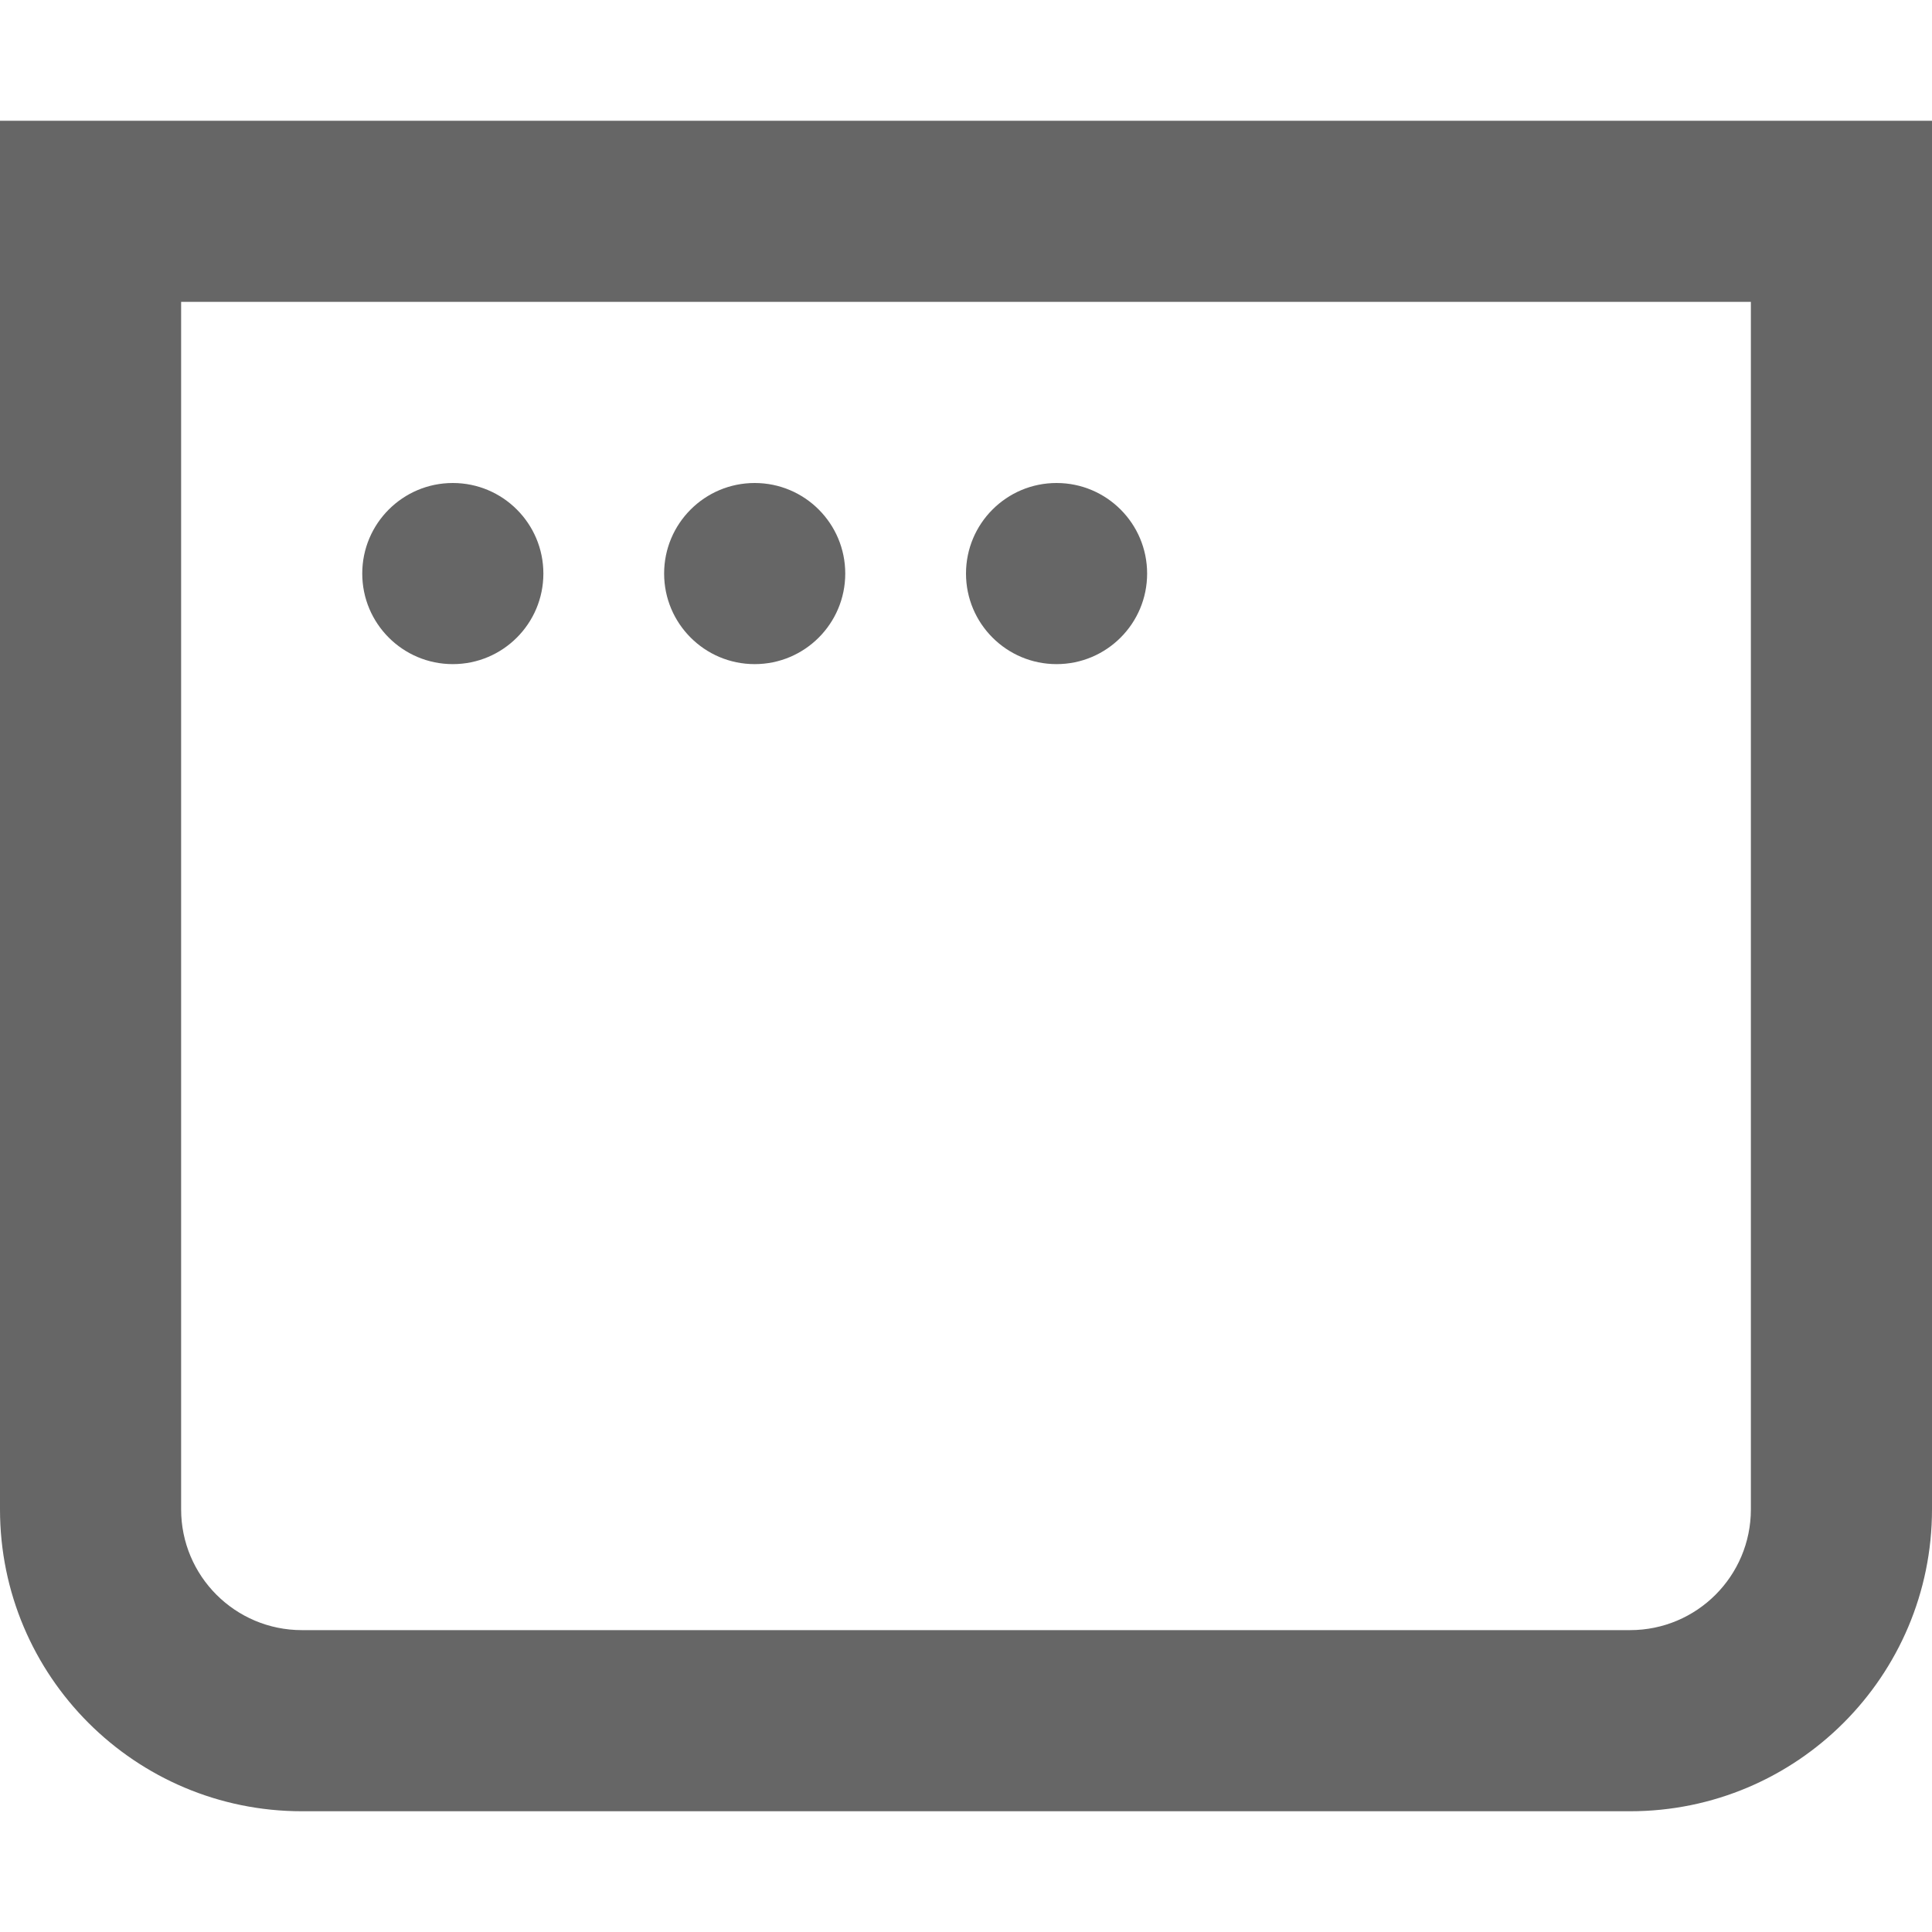
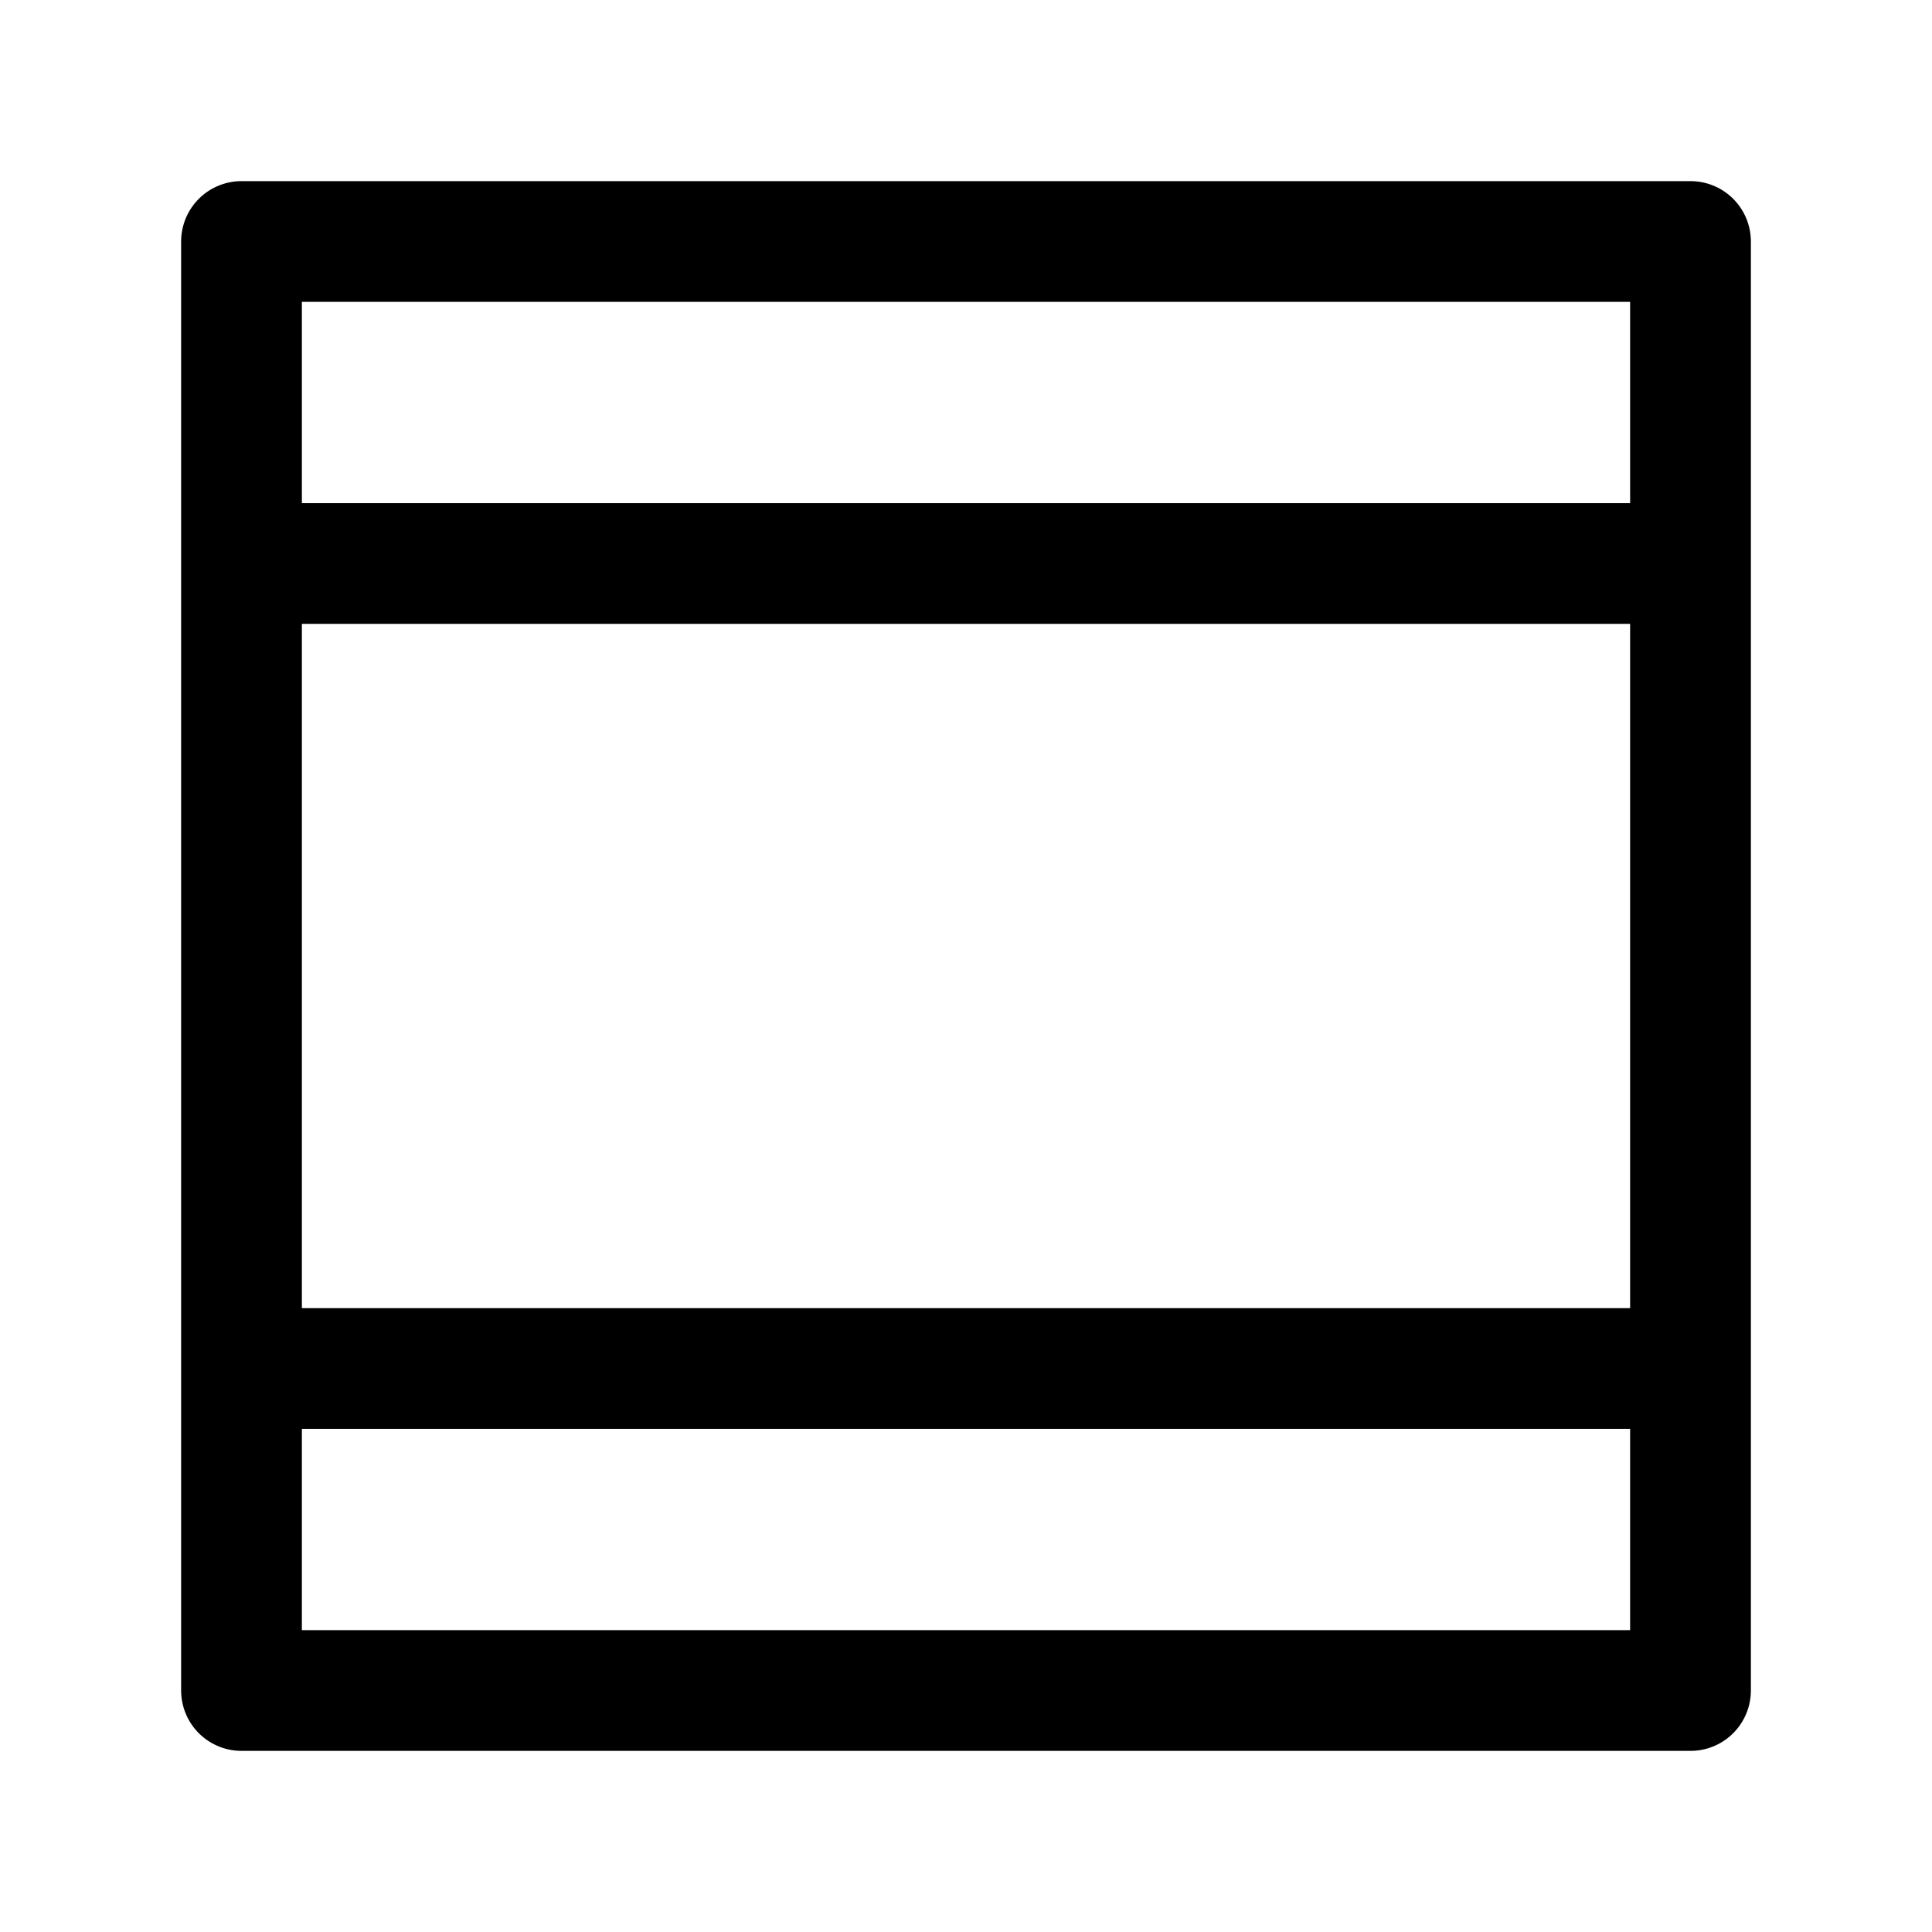
- <svg xmlns="http://www.w3.org/2000/svg" fill="none" viewBox="0 0 16 16">
-   <path fill-rule="evenodd" clip-rule="evenodd" d="M1.5 2.5h13v10a1 1 0 0 1-1 1h-11a1 1 0 0 1-1-1zM0 1h16v11.5a2.5 2.5 0 0 1-2.5 2.5h-11A2.5 2.5 0 0 1 0 12.5zm3.75 4.5a.75.75 0 1 0 0-1.5.75.75 0 0 0 0 1.5M7 4.75a.75.75 0 1 1-1.5 0 .75.75 0 0 1 1.5 0m1.75.75a.75.75 0 1 0 0-1.5.75.75 0 0 0 0 1.5" fill="#666" />
+ <svg fill="none" shape-rendering="geometricPrecision" stroke="currentColor" stroke-linecap="round" stroke-linejoin="round" stroke-width="1.5" viewBox="0 0 24 24" width="24" height="24">
+   <path d="M3 3h18v18H3zM3 7h18M3 17h18" />
</svg>
